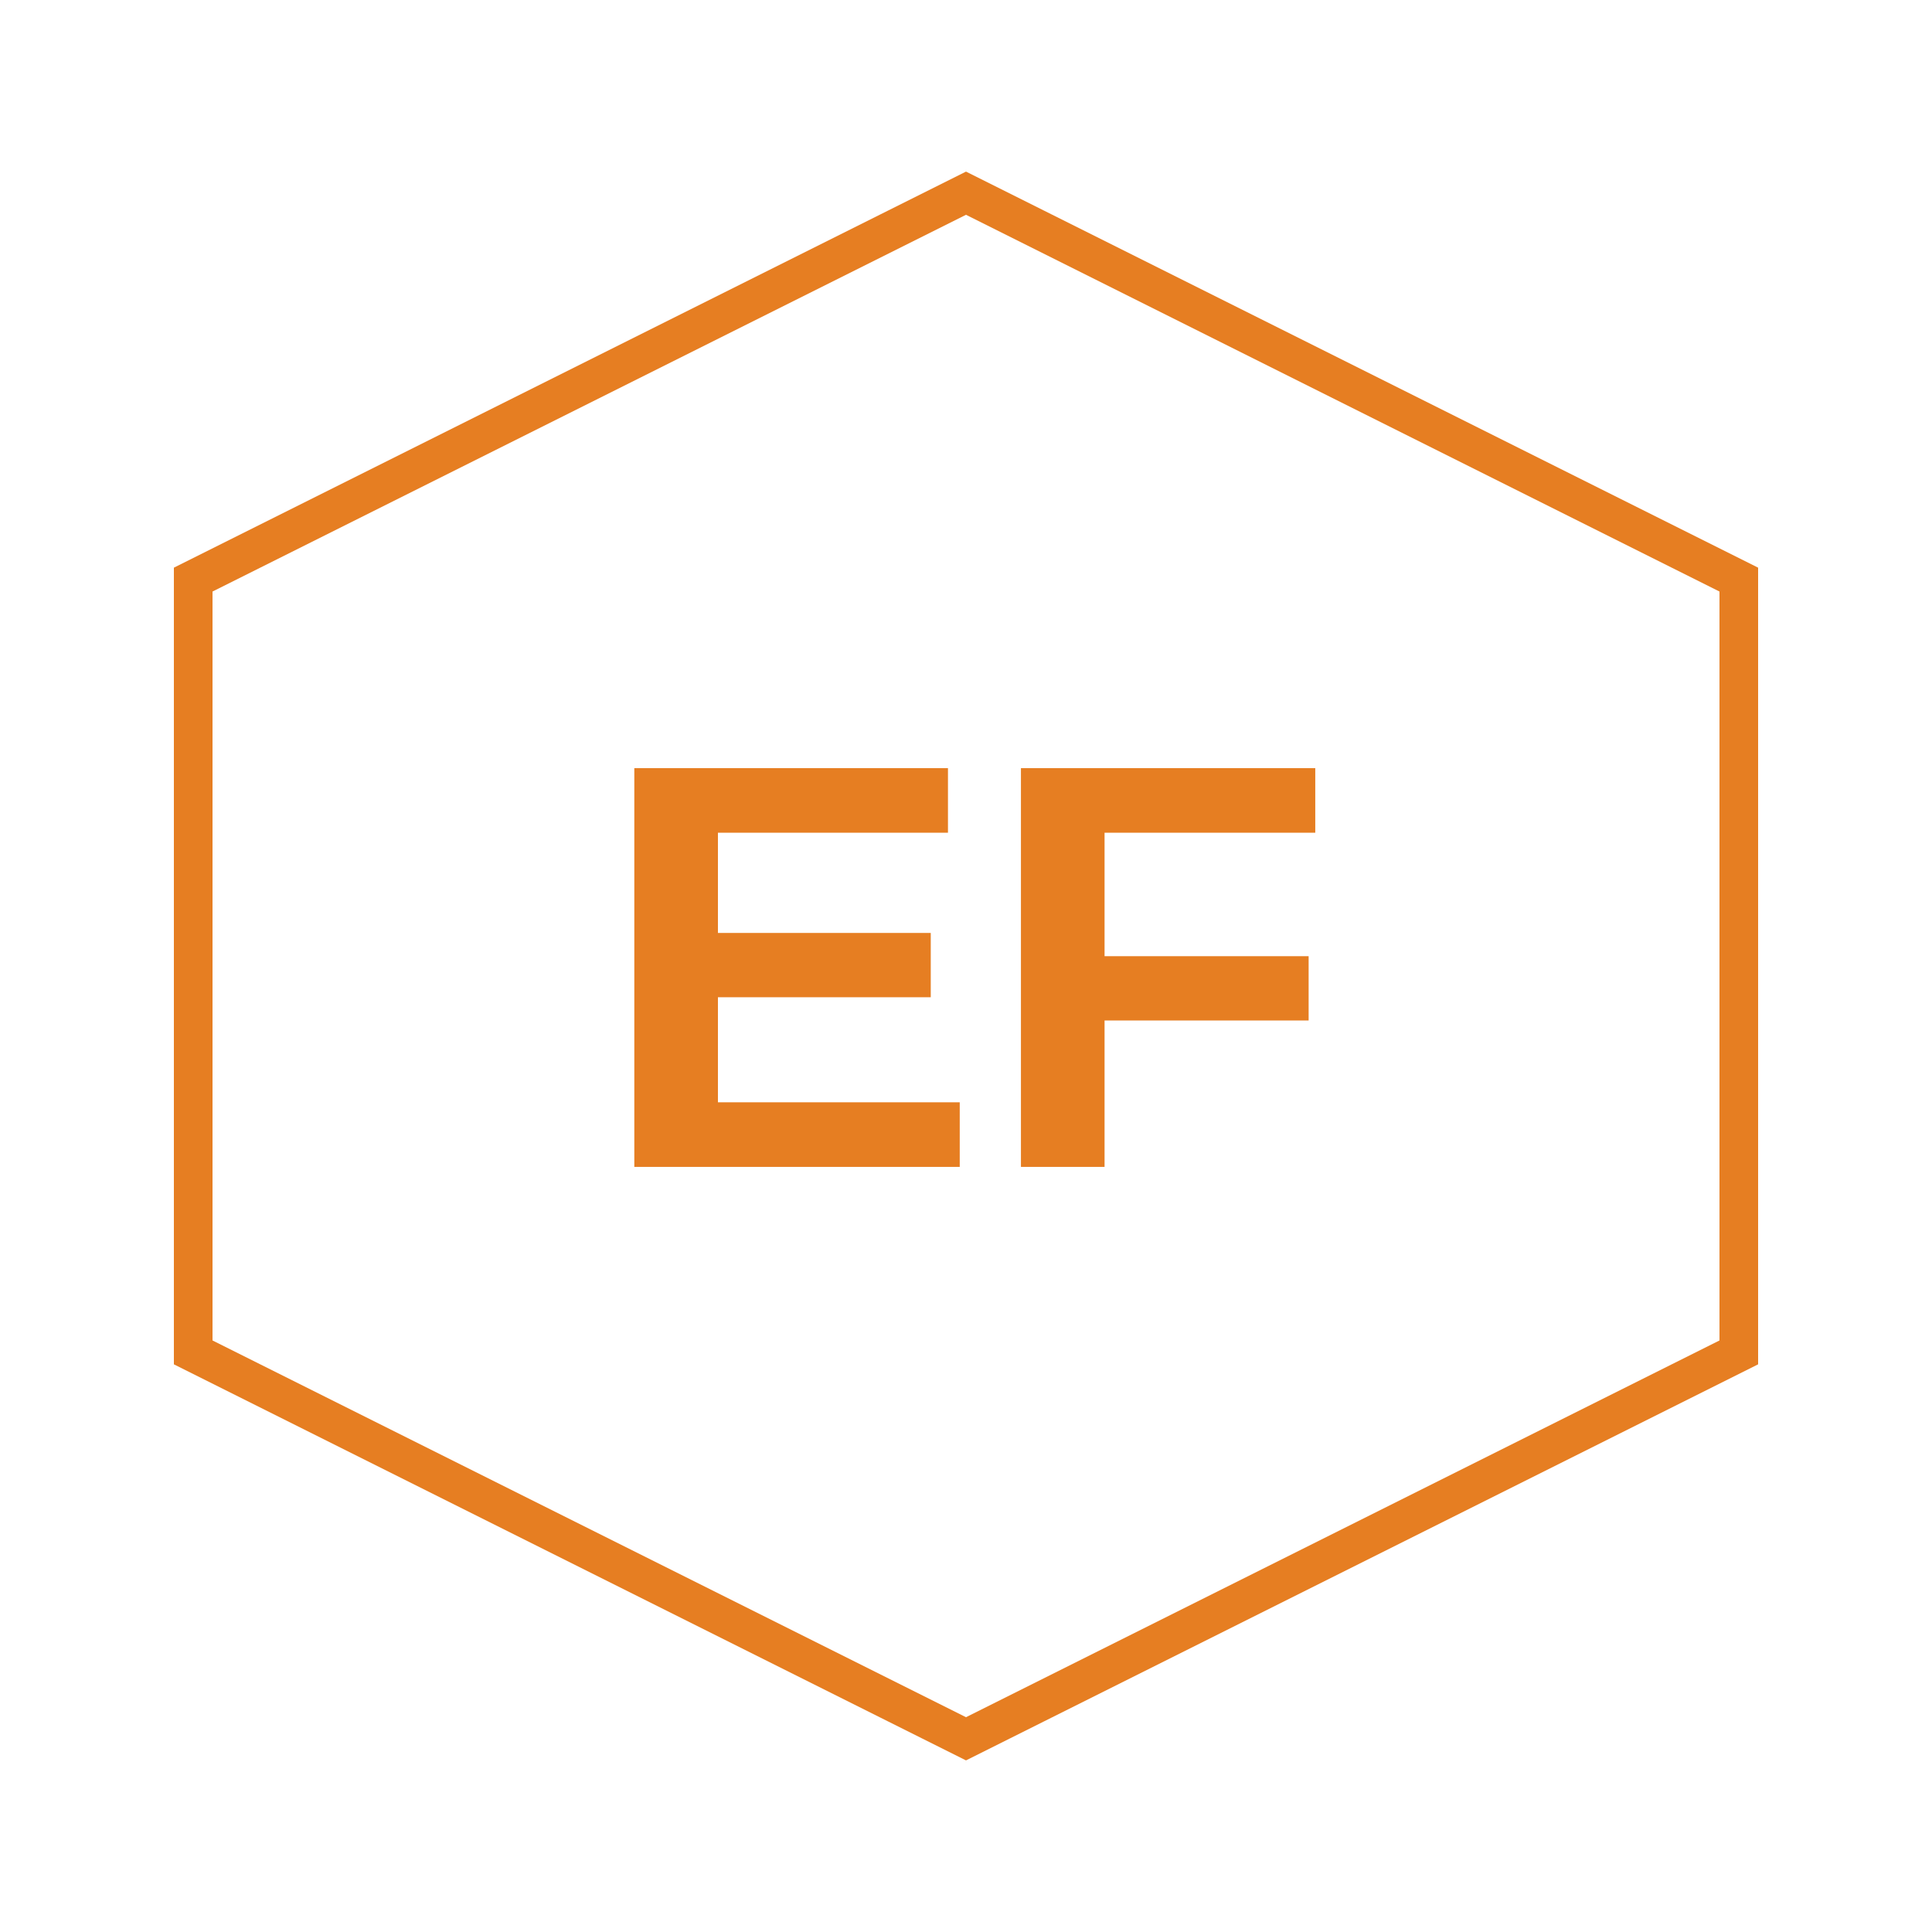
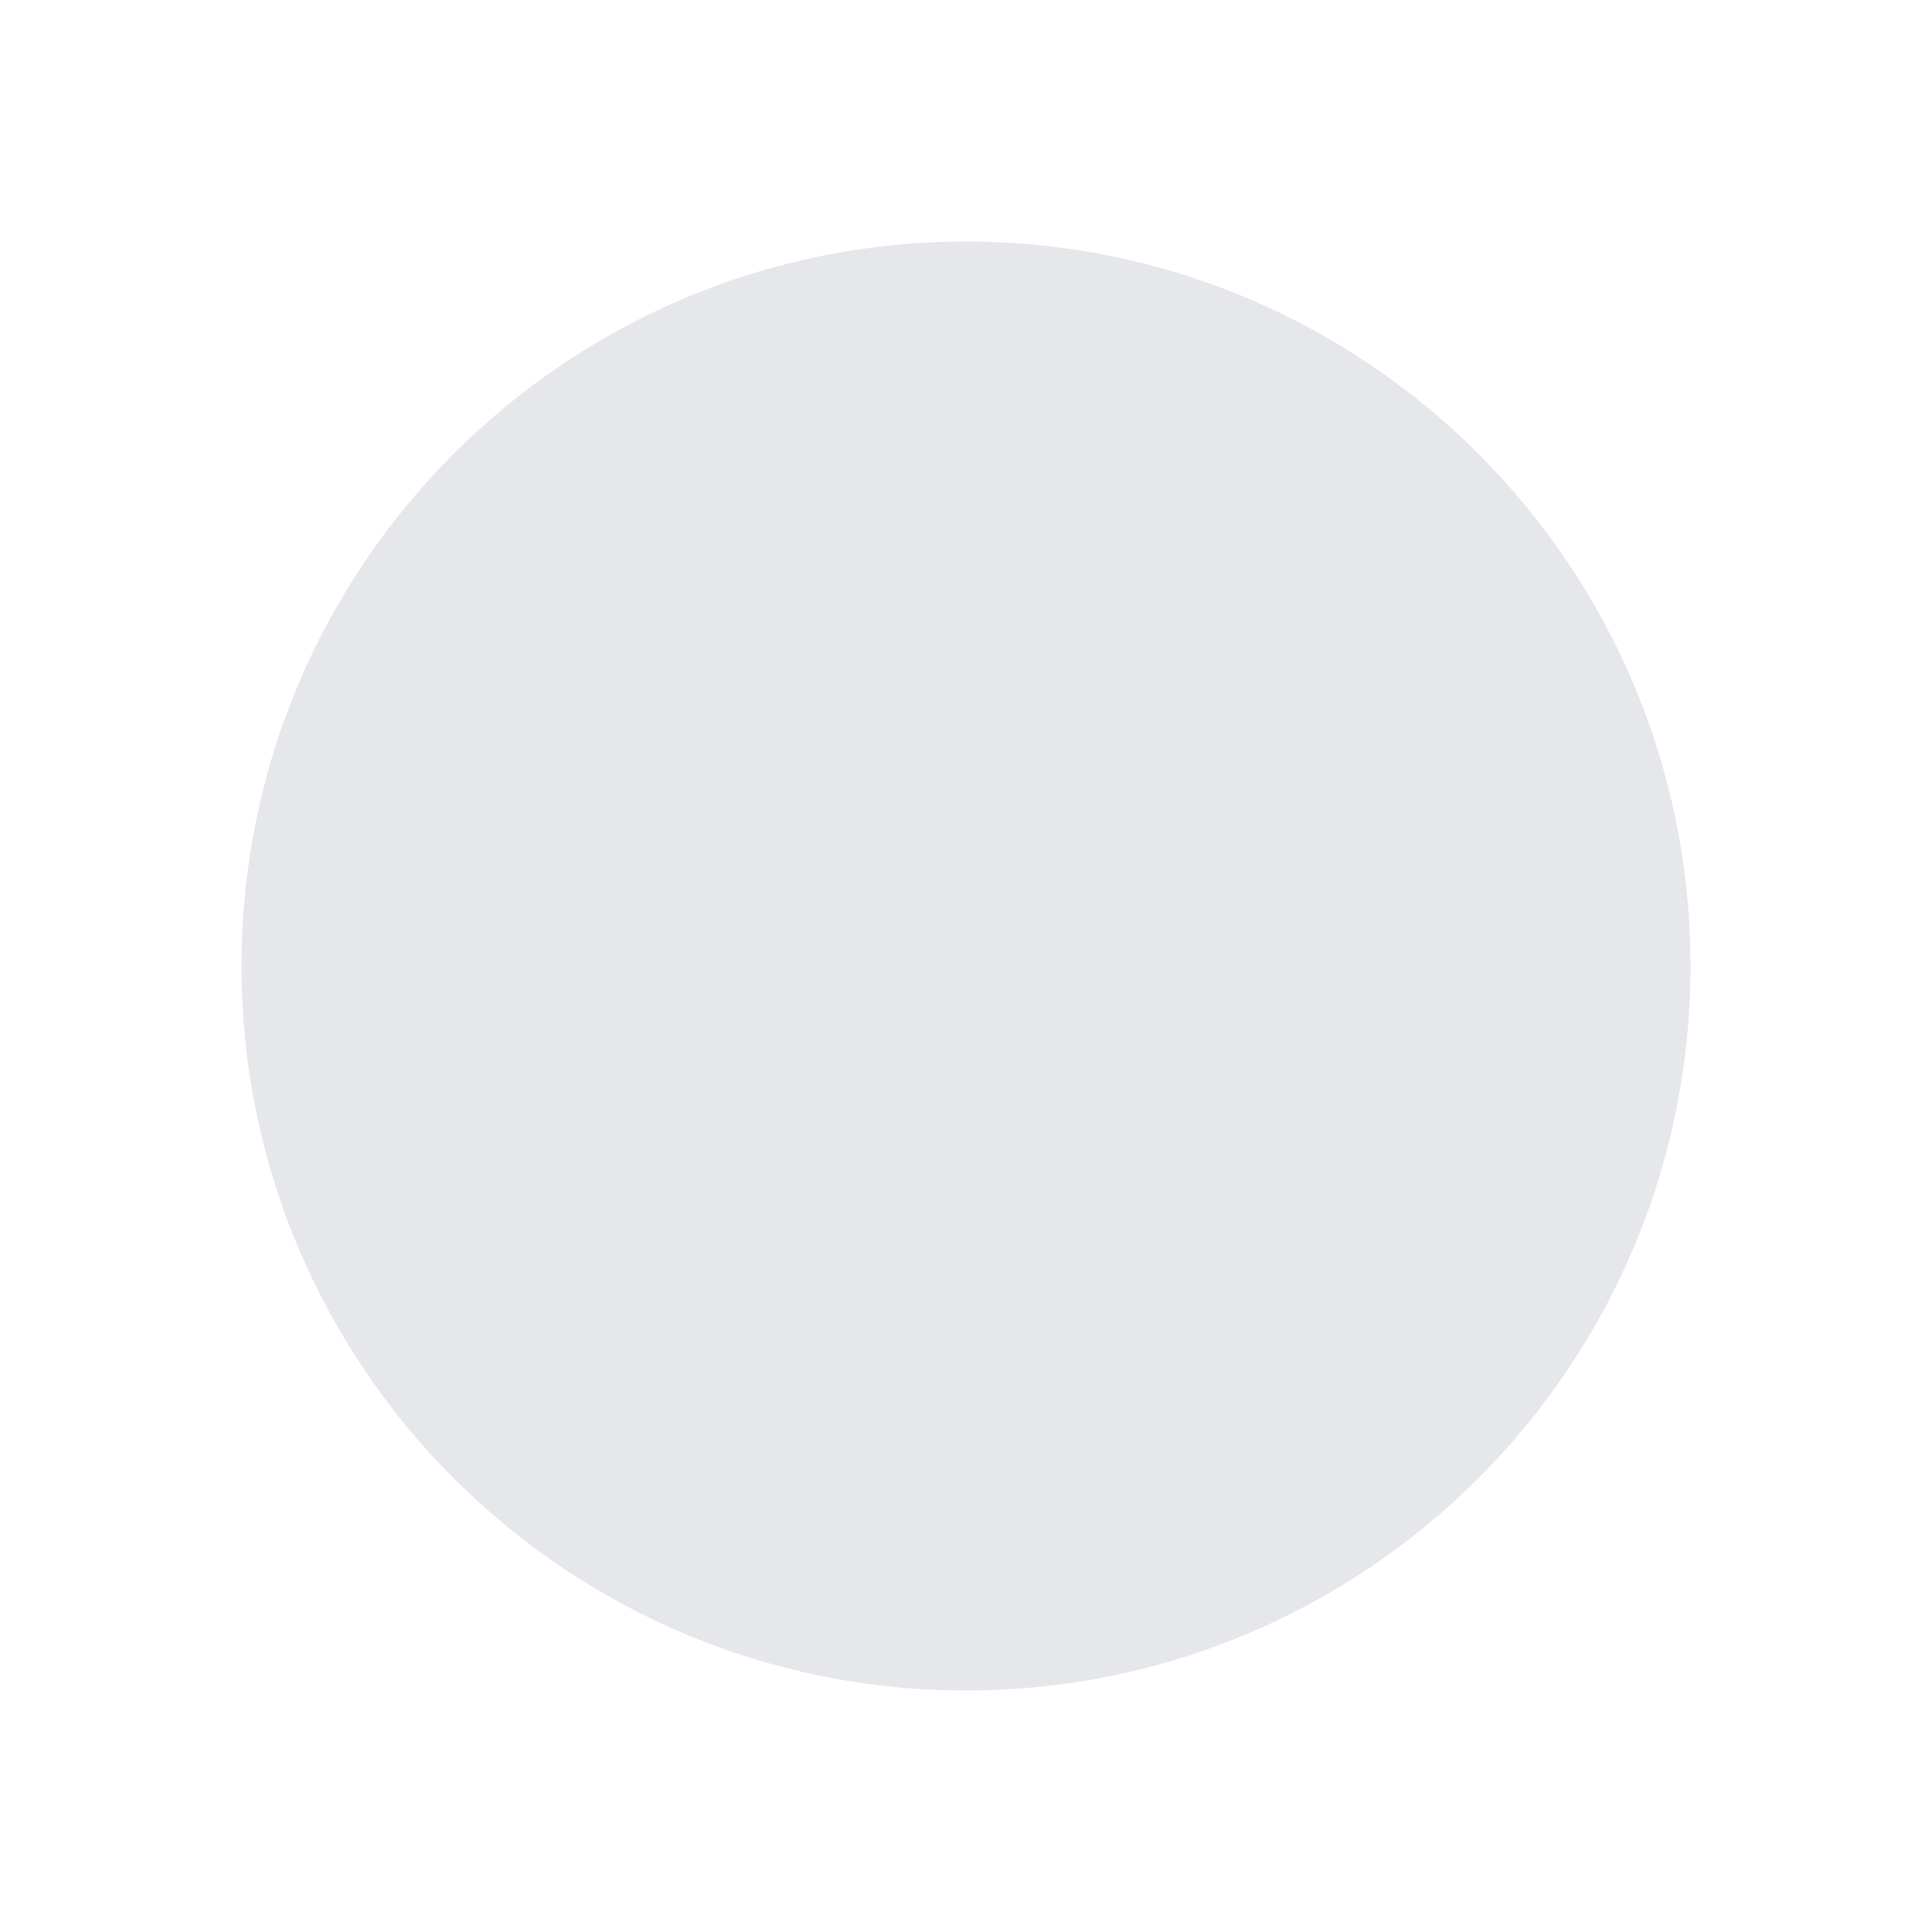
- <svg xmlns="http://www.w3.org/2000/svg" viewBox="0 0 100 100" width="100" height="100">
-   <path d="M 50,10 L 90,30 L 90,70 L 50,90 L 10,70 L 10,30 Z" fill="none" stroke="#e67e22" stroke-width="2" />
-   <text x="50" y="50" text-anchor="middle" dominant-baseline="central" font-family="Arial, sans-serif" font-size="30" font-weight="bold" fill="#e67e22">EF</text>
+ <svg xmlns="http://www.w3.org/2000/svg" viewBox="0 0 120 120" width="120" height="120">
+   <defs>
+     <radialGradient id="grad4">
+       <stop offset="0%" style="stop-color:#ffecd2;stop-opacity:1" />
+       <stop offset="100%" style="stop-color:#fcb69f;stop-opacity:1" />
+     </radialGradient>
+   </defs>
+   <circle cx="60" cy="60" r="45" fill="#E5E7EB" />
+   <ellipse cx="60" cy="55" rx="25" ry="30" fill="#E5E7EB" />
+   <ellipse cx="60" cy="70" rx="28" ry="15" fill="#E5E7EB" />
+   <circle cx="50" cy="50" r="4" fill="#E5E7EB" />
+   <circle cx="70" cy="50" r="4" fill="#E5E7EB" />
</svg>
